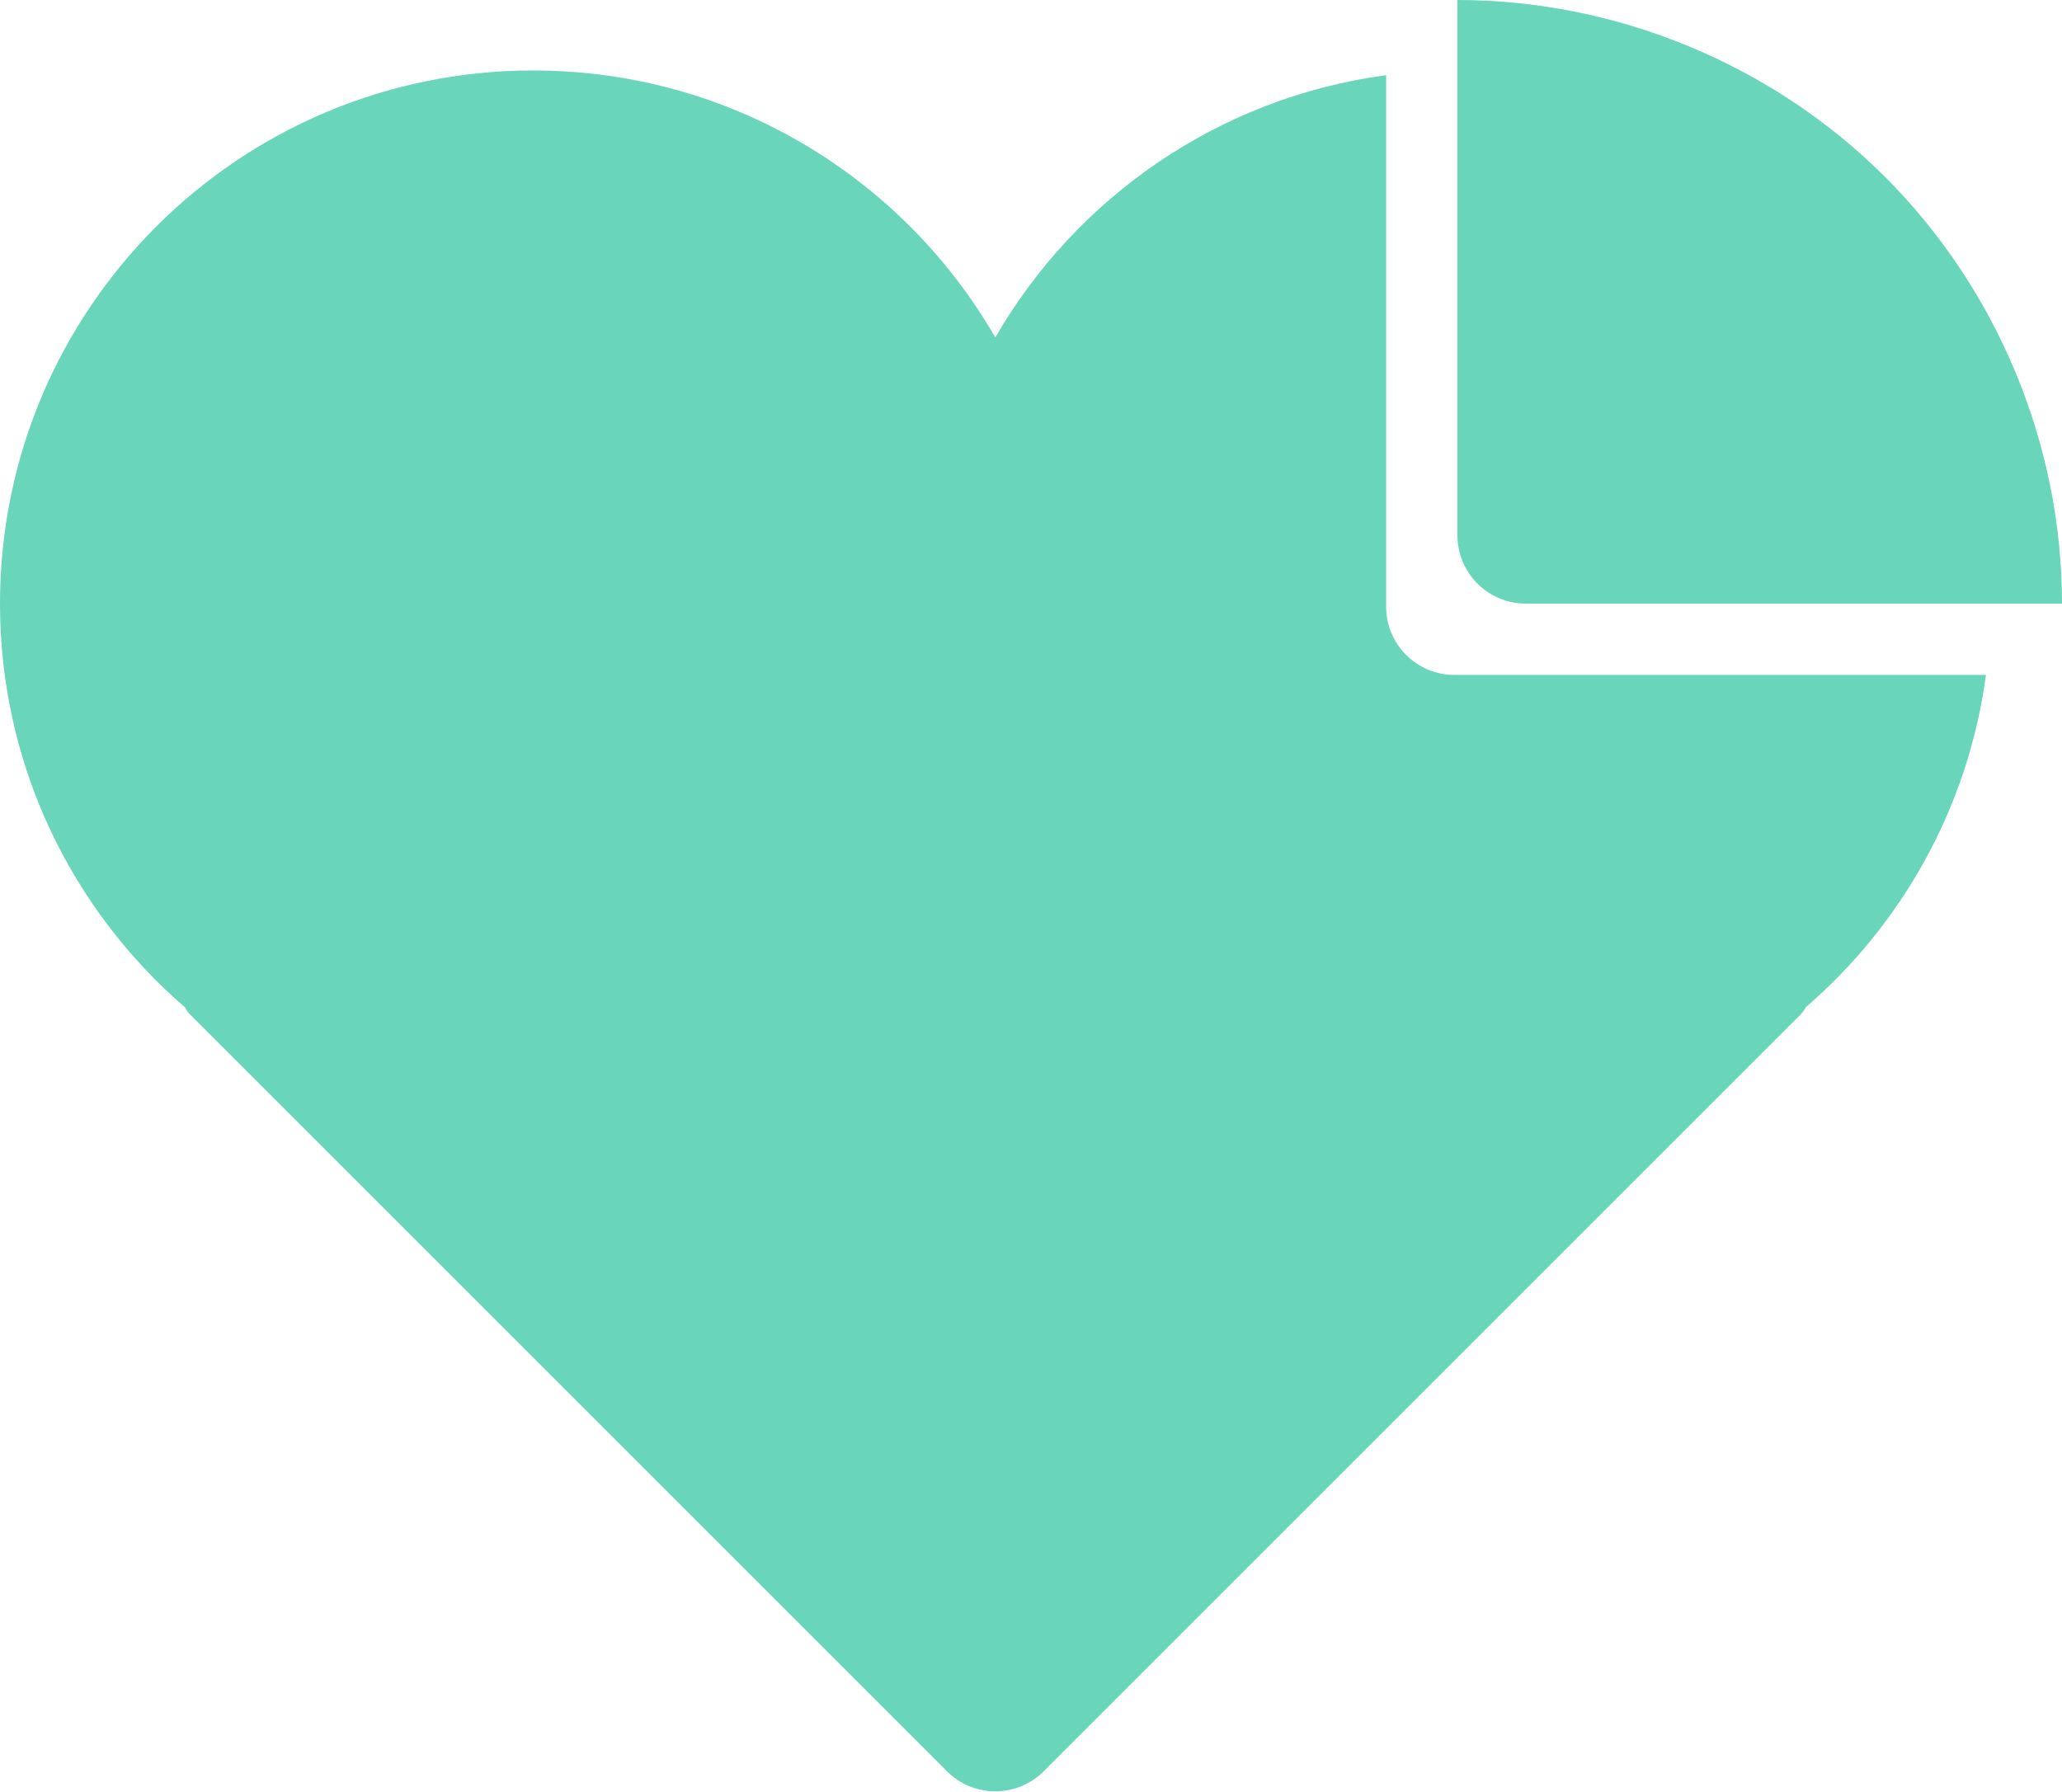
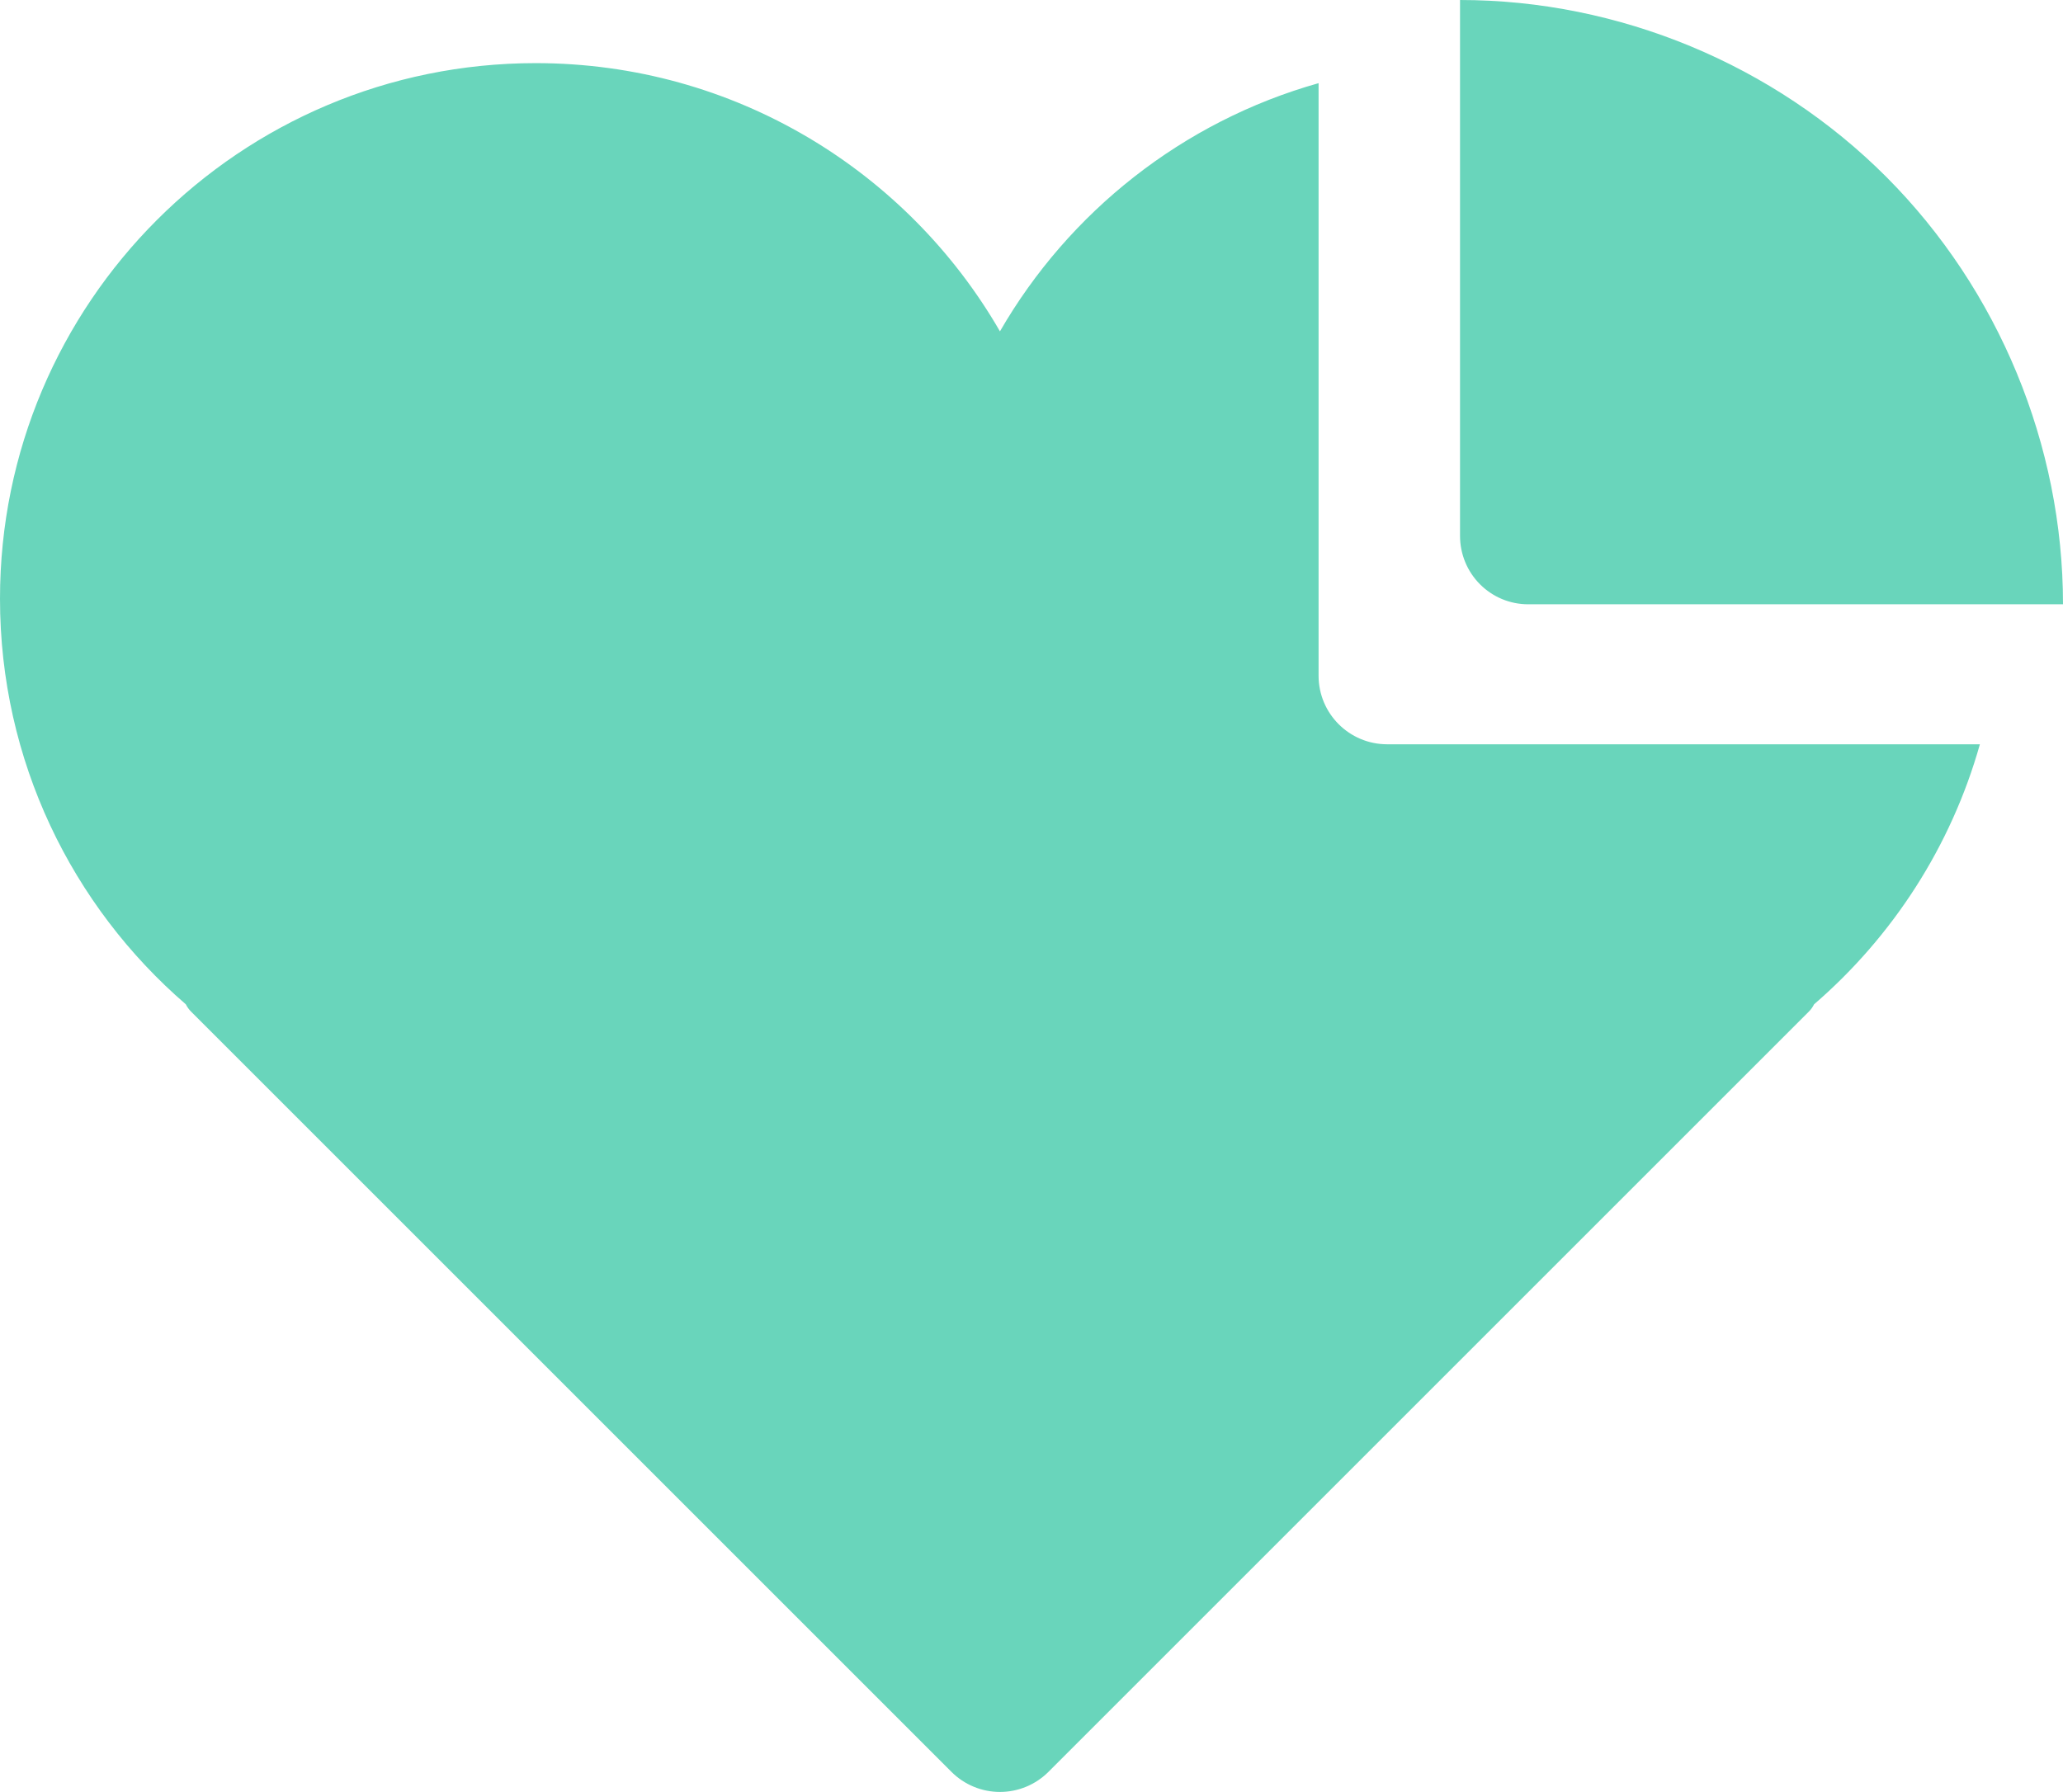
- <svg xmlns="http://www.w3.org/2000/svg" viewBox="50.16 93.63 1449.84 1259.74" role="img" aria-label="OLYPS">
-   <path fill="#69d5bb" fill-rule="evenodd" d="M425.07 143.19C563.96 143.19 685.22 218.72 750 330.95C806.85 232.47 907.19 162.24 1024.77 146.52V520.26C1024.77 546.77 1046.26 568.26 1072.77 568.26H1446.52C1434.08 661.32 1387.5 743.57 1319.79 802.02C1318.85 803.9 1317.6 805.65 1316.06 807.19L783.94 1339.31C774.94 1348.31 762.73 1353.37 750 1353.37C737.27 1353.37 725.06 1348.31 716.06 1339.31L183.94 807.19C182.4 805.65 181.15 803.9 180.21 802.02C100.57 733.27 50.16 631.57 50.16 518.1C50.16 311.04 218.01 143.19 425.07 143.19ZM1074.93 93.63C1186.87 93.63 1296.34 138.91 1375.5 217.95C1454.65 297 1500 406.31 1500 518.1H1122.93C1110.2 518.1 1097.99 513.04 1088.98 504.04C1079.98 495.04 1074.93 482.83 1074.93 470.1Z" />
+ <svg xmlns="http://www.w3.org/2000/svg" viewBox="50.16 99.00 1443.84 1254.37" role="img" aria-label="OLYPS">
+   <path fill="#69d5bb" fill-rule="evenodd" d="M425.07 143.19C563.96 143.19 685.22 218.72 750 330.95C798.3 247.27 878 183.99 973 157.21V572C973 598.51 994.49 620 1021 620H1435.83C1415.63 691.69 1374.64 754.67 1319.79 802.02C1318.85 803.9 1317.6 805.65 1316.06 807.19L783.94 1339.31C774.94 1348.31 762.73 1353.37 750 1353.37C737.27 1353.37 725.06 1348.31 716.06 1339.31L183.94 807.19C182.4 805.65 181.15 803.9 180.21 802.02C100.57 733.27 50.16 631.57 50.16 518.1C50.16 311.04 218.01 143.19 425.07 143.19ZM1072 99C1183.14 99 1291.81 144.12 1370.4 222.89C1448.98 301.67 1494 410.6 1494 522H1119.65C1107.01 522 1094.9 516.96 1085.96 507.99C1077.02 499.02 1072 486.85 1072 474.17Z" />
</svg>
